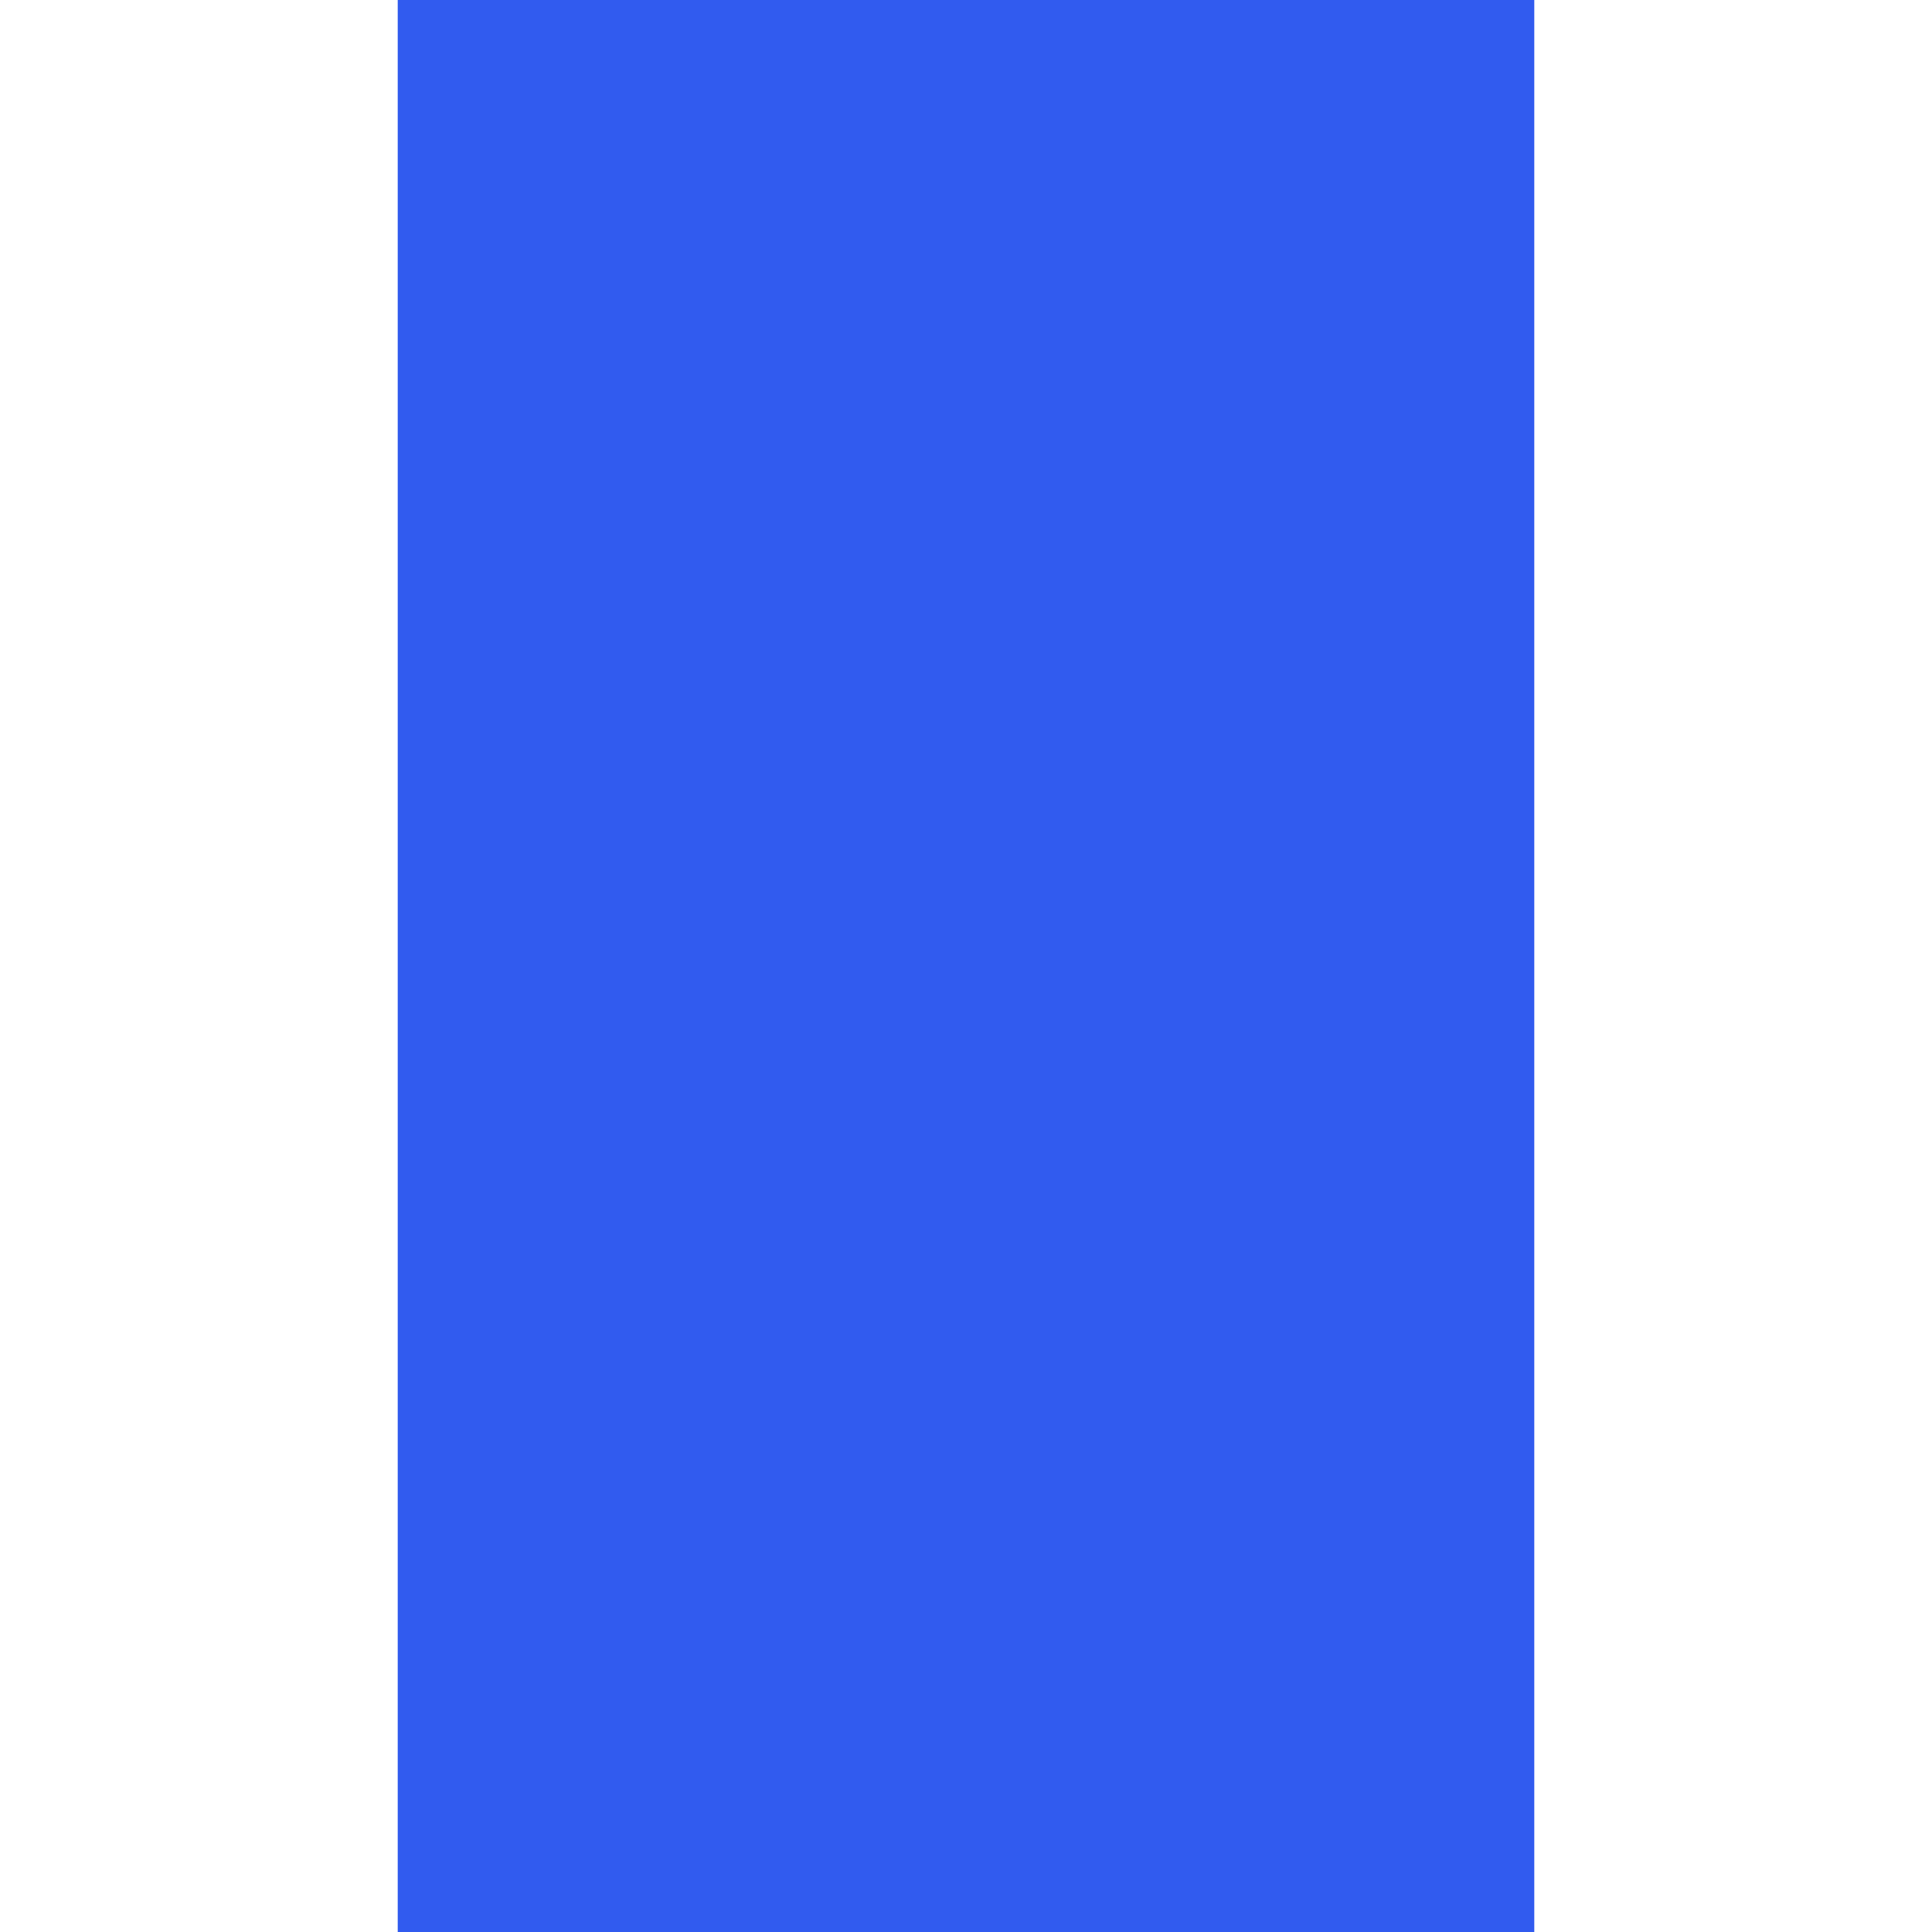
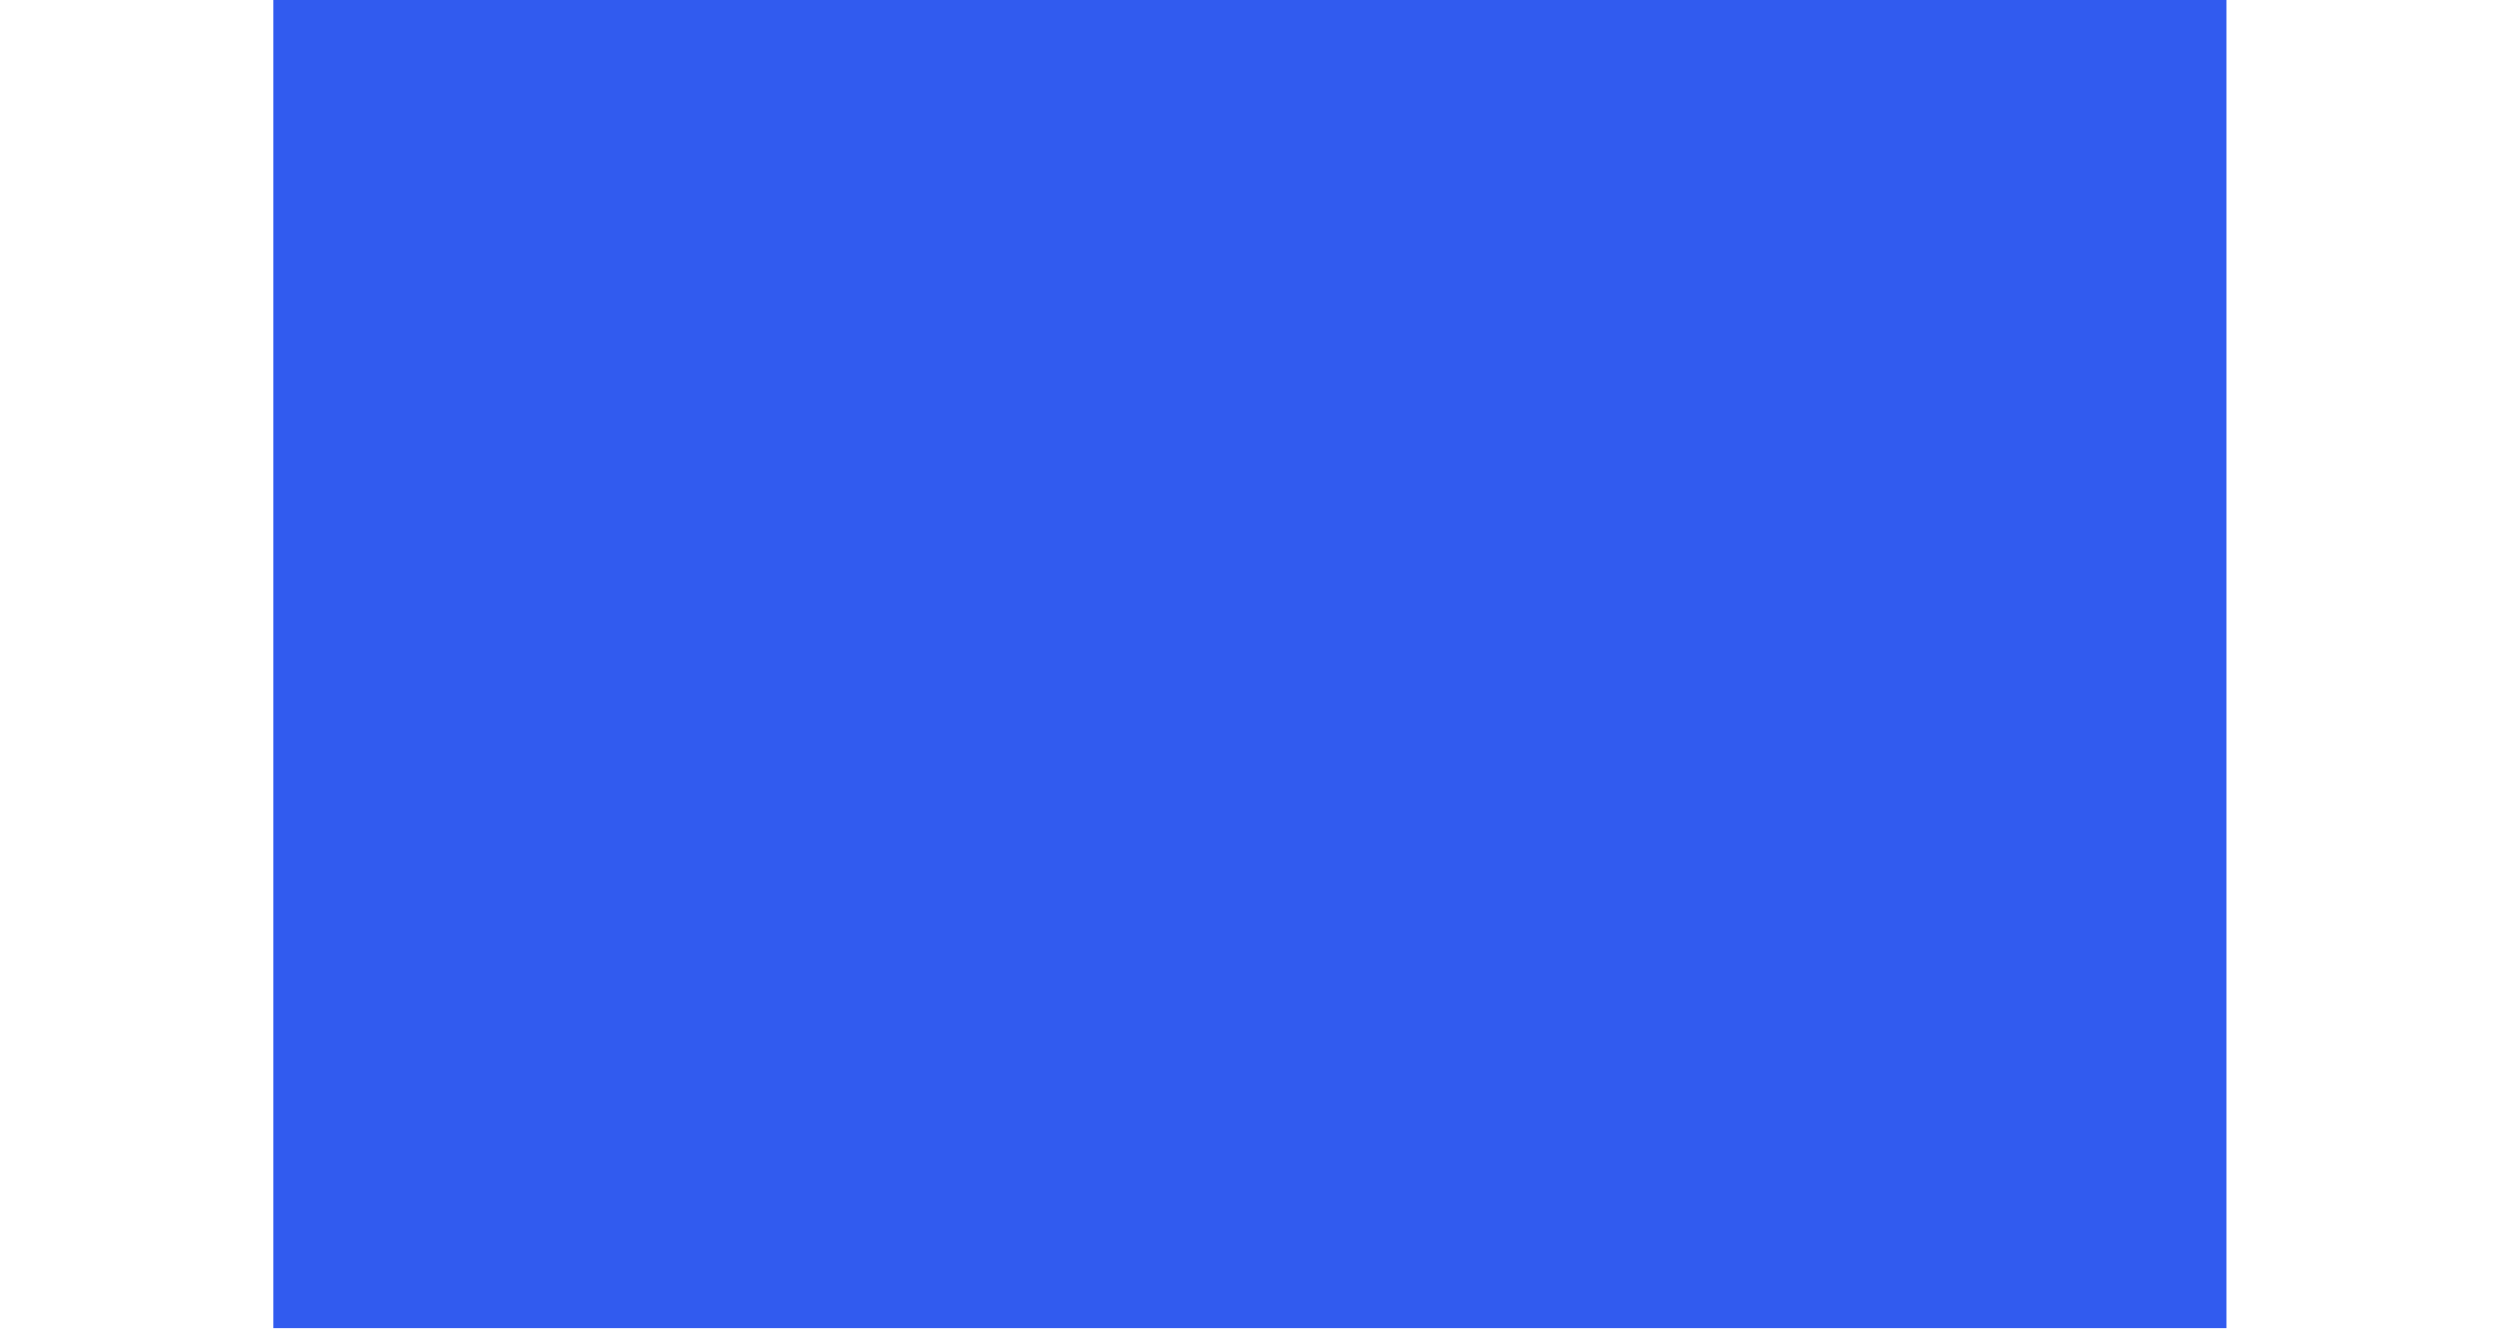
- <svg xmlns="http://www.w3.org/2000/svg" xmlns:ns1="http://www.openswatchbook.org/uri/2009/osb" xmlns:xlink="http://www.w3.org/1999/xlink" width="34" height="34" viewBox="0 0 31.875 31.875" id="svg6927" version="1.1">
-   <defs id="defs6929">
-     <linearGradient id="selected_bg_color" ns1:paint="solid">
-       <stop style="stop-color:#5294e2;stop-opacity:1;" offset="0" id="stop4138" />
-     </linearGradient>
-     <linearGradient xlink:href="#selected_bg_color" id="linearGradient4140" x1="1185" y1="108" x2="1185" y2="141" gradientUnits="userSpaceOnUse" />
-   </defs>
-   <g id="layer1" transform="translate(-137,-383.4872)">
-     <g transform="matrix(0.07161802,0,0,0.9659091,67.66631,279.169)" id="g6908" style="fill:url(#linearGradient4140);fill-opacity:1;stroke-width:0.998">
-       <rect y="108" x="1059.736" height="33" width="261.806" id="rect5271" style="opacity:1;fill:#315bef;fill-opacity:1;stroke:none;stroke-width:0.998;stroke-linecap:butt;stroke-linejoin:miter;stroke-miterlimit:4;stroke-dasharray:none;stroke-dashoffset:0;stroke-opacity:0" />
-     </g>
+ <svg xmlns="http://www.w3.org/2000/svg" width="64" height="34" version="1.1" viewBox="0 0 60 31.875">
+   <g transform="translate(-137 -383.49)">
+     <rect x="143.56" y="383.49" width="46.875" height="31.875" fill="#315bef" />
  </g>
</svg>
